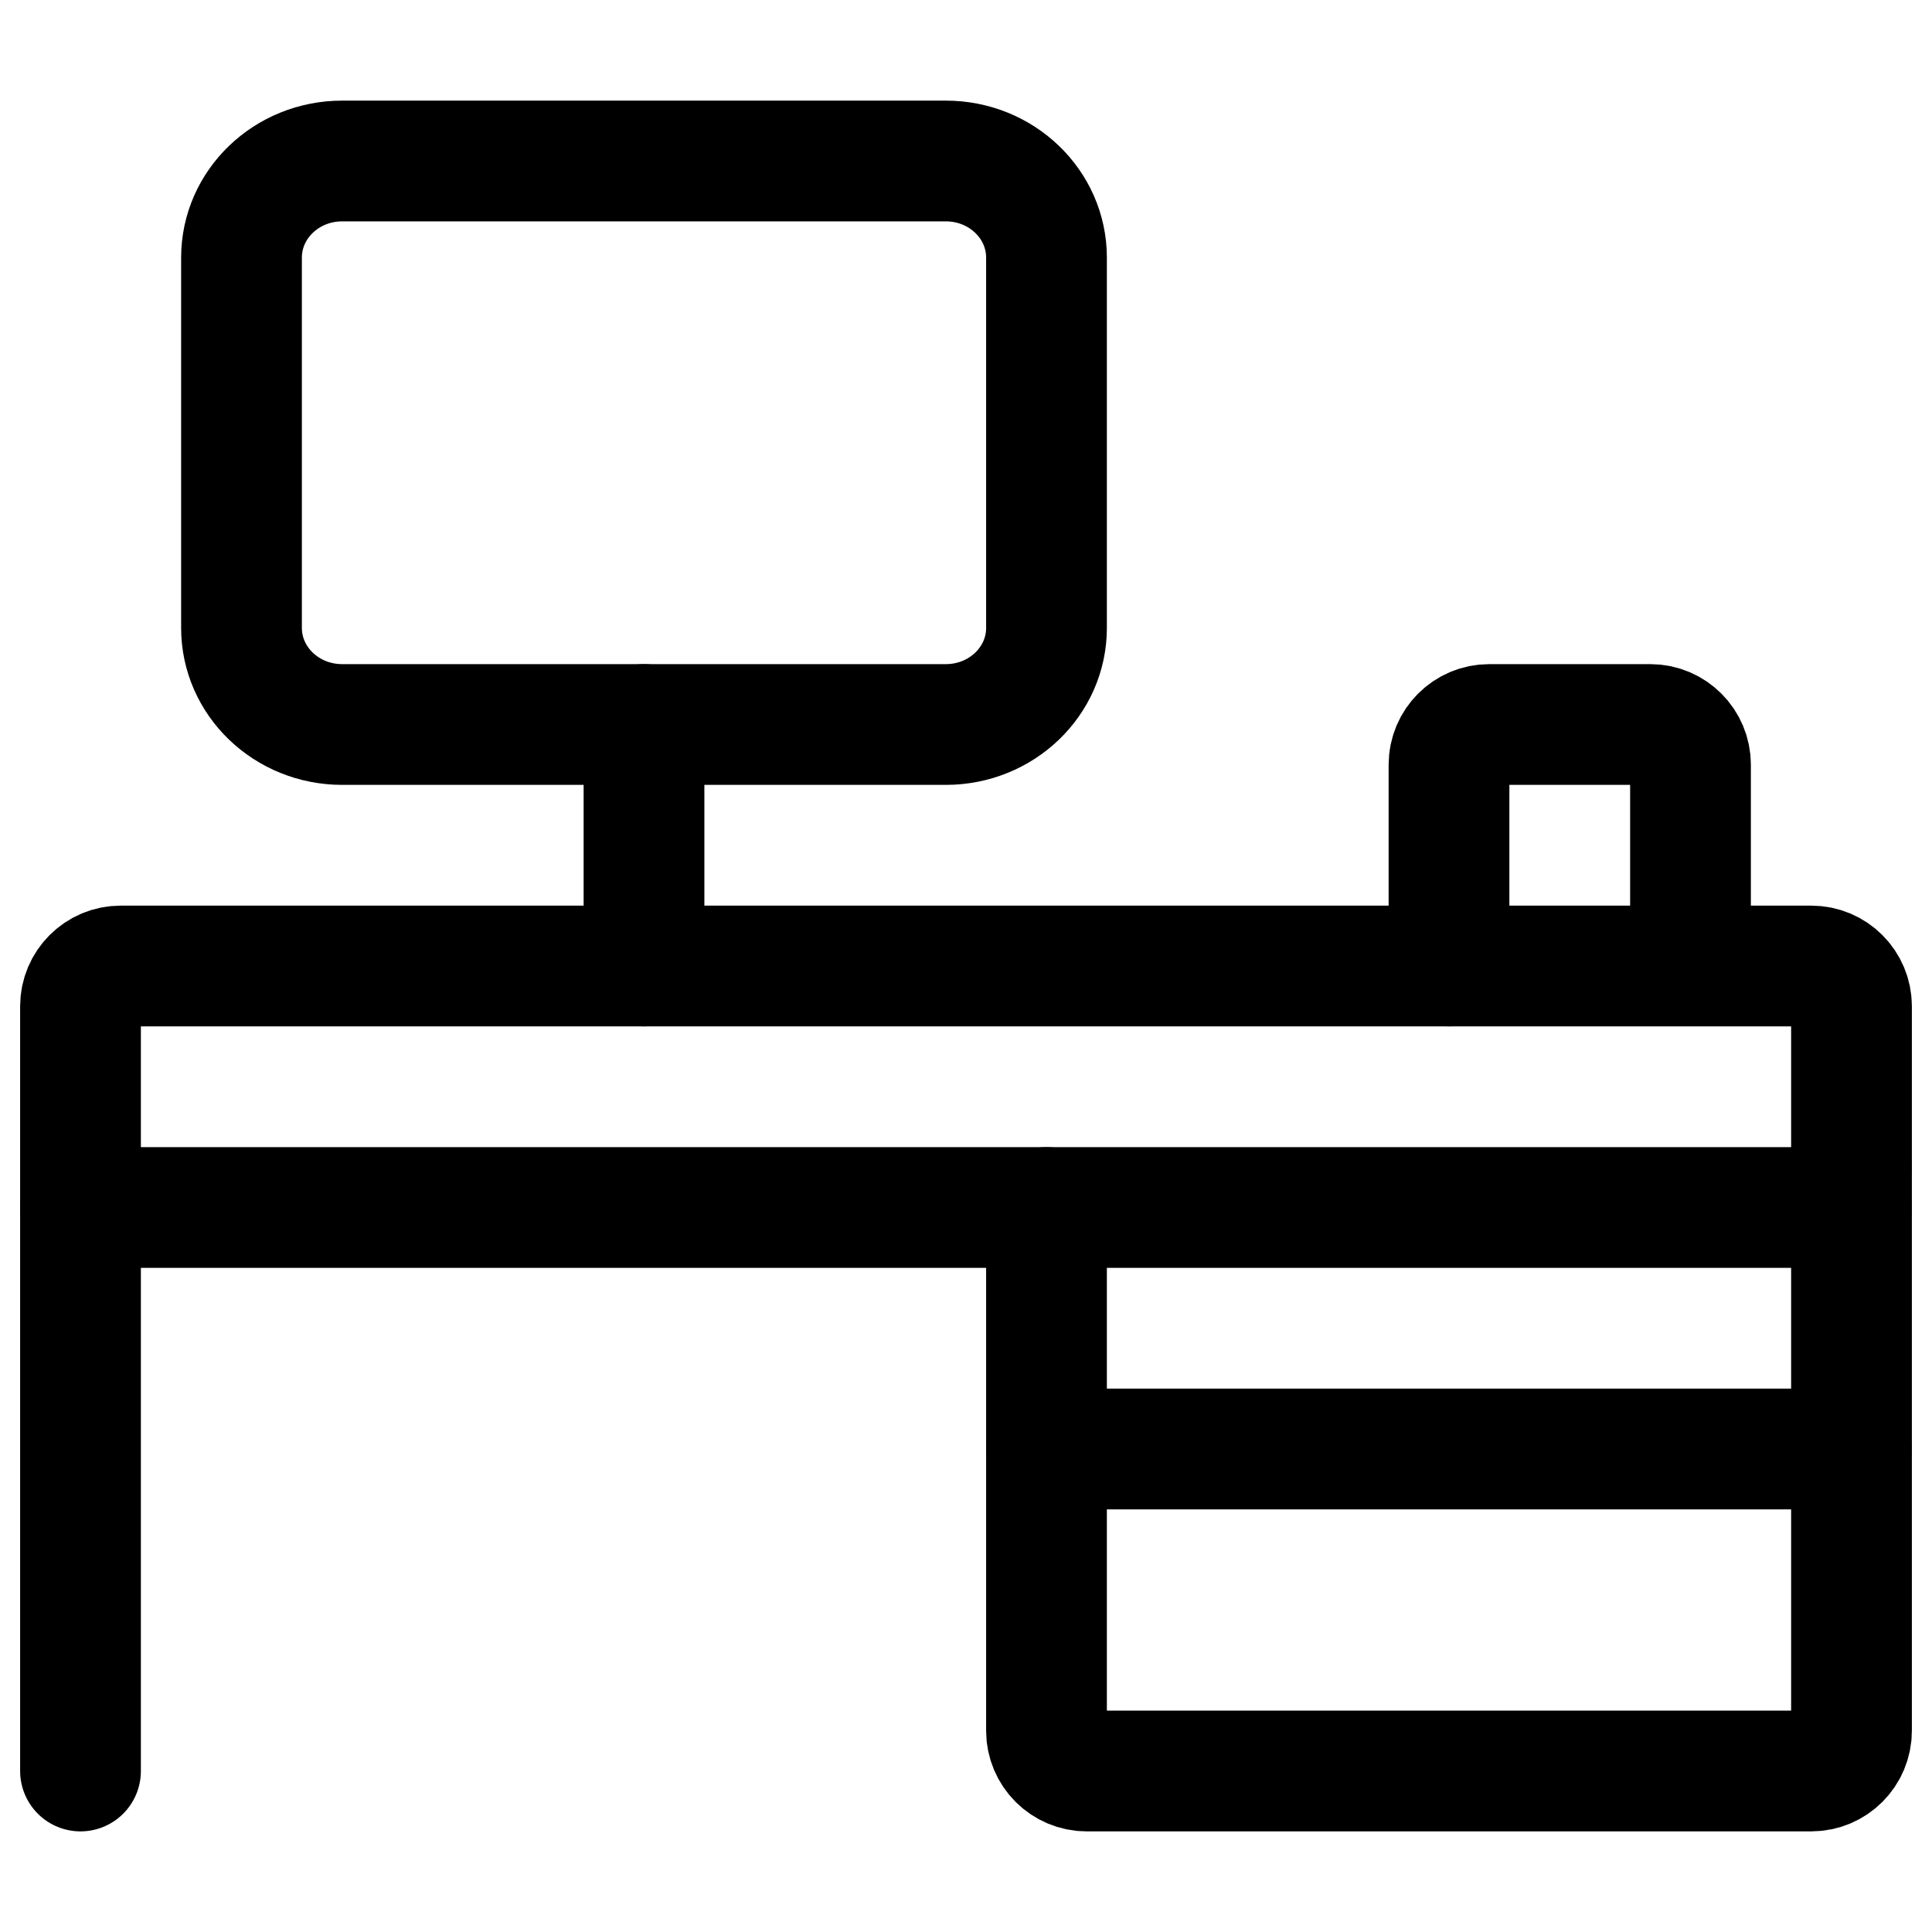
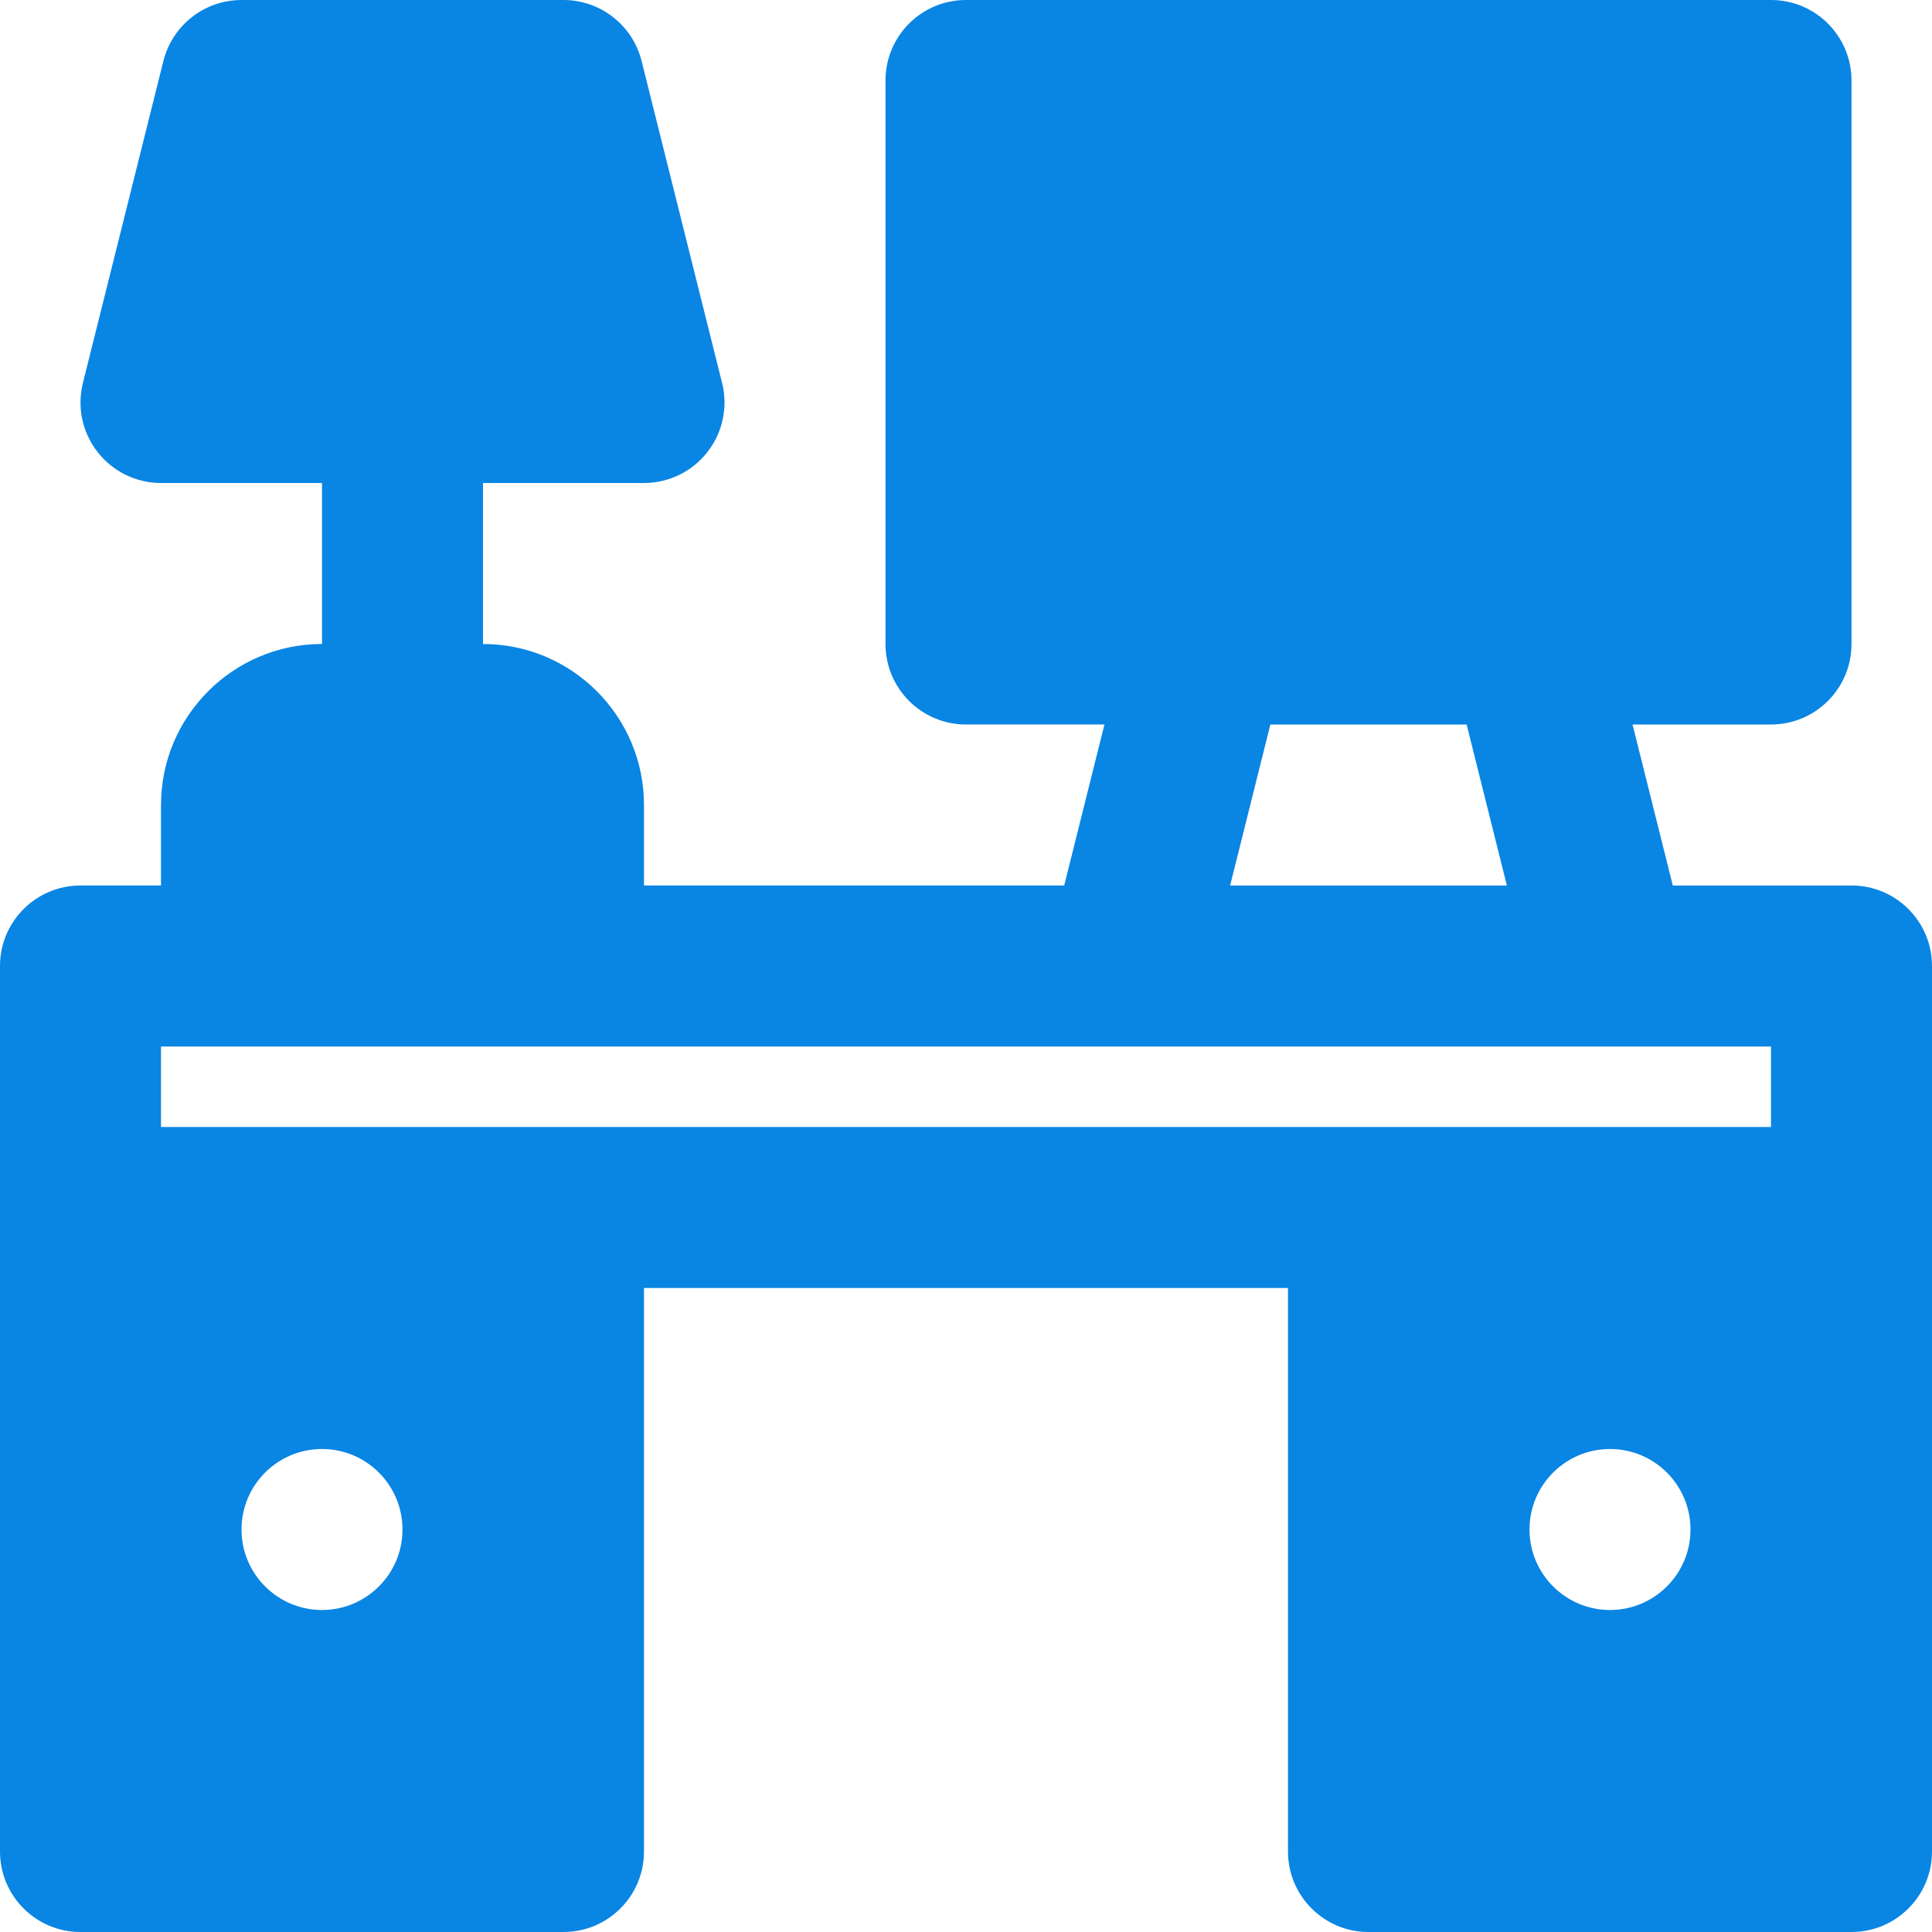
- <svg xmlns="http://www.w3.org/2000/svg" width="800px" height="800px" viewBox="0 0 24.00 24.00" fill="none">
+ <svg xmlns="http://www.w3.org/2000/svg" fill="#0985E3" height="200px" width="200px" version="1.1" id="Layer_1" viewBox="0 0 512 512" xml:space="preserve">
  <g id="SVGRepo_bgCarrier" stroke-width="0" />
  <g id="SVGRepo_tracerCarrier" stroke-linecap="round" stroke-linejoin="round" />
  <g id="SVGRepo_iconCarrier">
-     <path d="M1 22V12.5C1 12.224 1.224 12 1.5 12L22.5 12C22.776 12 23 12.224 23 12.5V14.5" stroke="#000000" stroke-width="1.5" stroke-linecap="round" stroke-linejoin="round" />
-     <path d="M18 12V9.5C18 9.224 18.224 9 18.5 9L20.5 9C20.776 9 21 9.224 21 9.5V11.5" stroke="#000000" stroke-width="1.5" stroke-linecap="round" stroke-linejoin="round" />
-     <path d="M13 15V21.5C13 21.776 13.224 22 13.5 22H22.5C22.776 22 23 21.776 23 21.5V14.5" stroke="#000000" stroke-width="1.5" stroke-linecap="round" stroke-linejoin="round" />
-     <path d="M13 18H23" stroke="#000000" stroke-width="1.5" stroke-linecap="round" stroke-linejoin="round" />
-     <path d="M1 15H23" stroke="#000000" stroke-width="1.5" stroke-linecap="round" stroke-linejoin="round" />
-     <path d="M11.75 2H4.25C3.56 2 3 2.537 3 3.2V7.8C3 8.463 3.56 9 4.25 9H11.75C12.44 9 13 8.463 13 7.8V3.2C13 2.537 12.44 2 11.75 2Z" stroke="#000000" stroke-width="1.5" stroke-linecap="round" stroke-linejoin="round" />
-     <path d="M8 9V12" stroke="#000000" stroke-width="1.5" stroke-linecap="round" stroke-linejoin="round" />
+     <g>
+       <g>
+         <path d="M490.667,234.667h-47.36L432.64,192h36.693c11.797,0,21.333-9.557,21.333-21.333V21.333 C490.667,9.557,481.131,0,469.333,0H256c-11.797,0-21.333,9.557-21.333,21.333v149.333c0,11.776,9.536,21.333,21.333,21.333 h36.693l-10.667,42.667h-111.36v-21.333c0-23.531-19.136-42.667-42.667-42.667V128h42.667c6.571,0,12.779-3.029,16.811-8.213 c4.053-5.163,5.483-11.925,3.883-18.304l-21.333-85.333C167.637,6.677,159.125,0,149.333,0H64 c-9.792,0-18.304,6.677-20.693,16.149l-21.333,85.333c-1.6,6.379-0.171,13.141,3.883,18.304c4.032,5.184,10.24,8.213,16.811,8.213 h42.667v42.667c-23.531,0-42.667,19.136-42.667,42.667v21.333H21.333C9.536,234.667,0,244.224,0,256v64v170.667 C0,502.443,9.536,512,21.333,512h128c11.797,0,21.333-9.557,21.333-21.333V341.333h170.667v149.333 c0,11.776,9.536,21.333,21.333,21.333h128c11.797,0,21.333-9.557,21.333-21.333V320v-64 C512,244.224,502.464,234.667,490.667,234.667z M336.661,192h52.011l10.667,42.667h-73.344L336.661,192z M85.333,426.667 c-11.776,0-21.333-9.557-21.333-21.333S73.557,384,85.333,384s21.333,9.557,21.333,21.333S97.109,426.667,85.333,426.667z M426.667,426.667c-11.776,0-21.333-9.557-21.333-21.333S414.891,384,426.667,384S448,393.557,448,405.333 S438.443,426.667,426.667,426.667z M469.333,298.667H362.667H149.333H42.667v-21.333H64h85.333h149.333h128h42.667V298.667z">
+                 </path>
+       </g>
+     </g>
  </g>
</svg>
